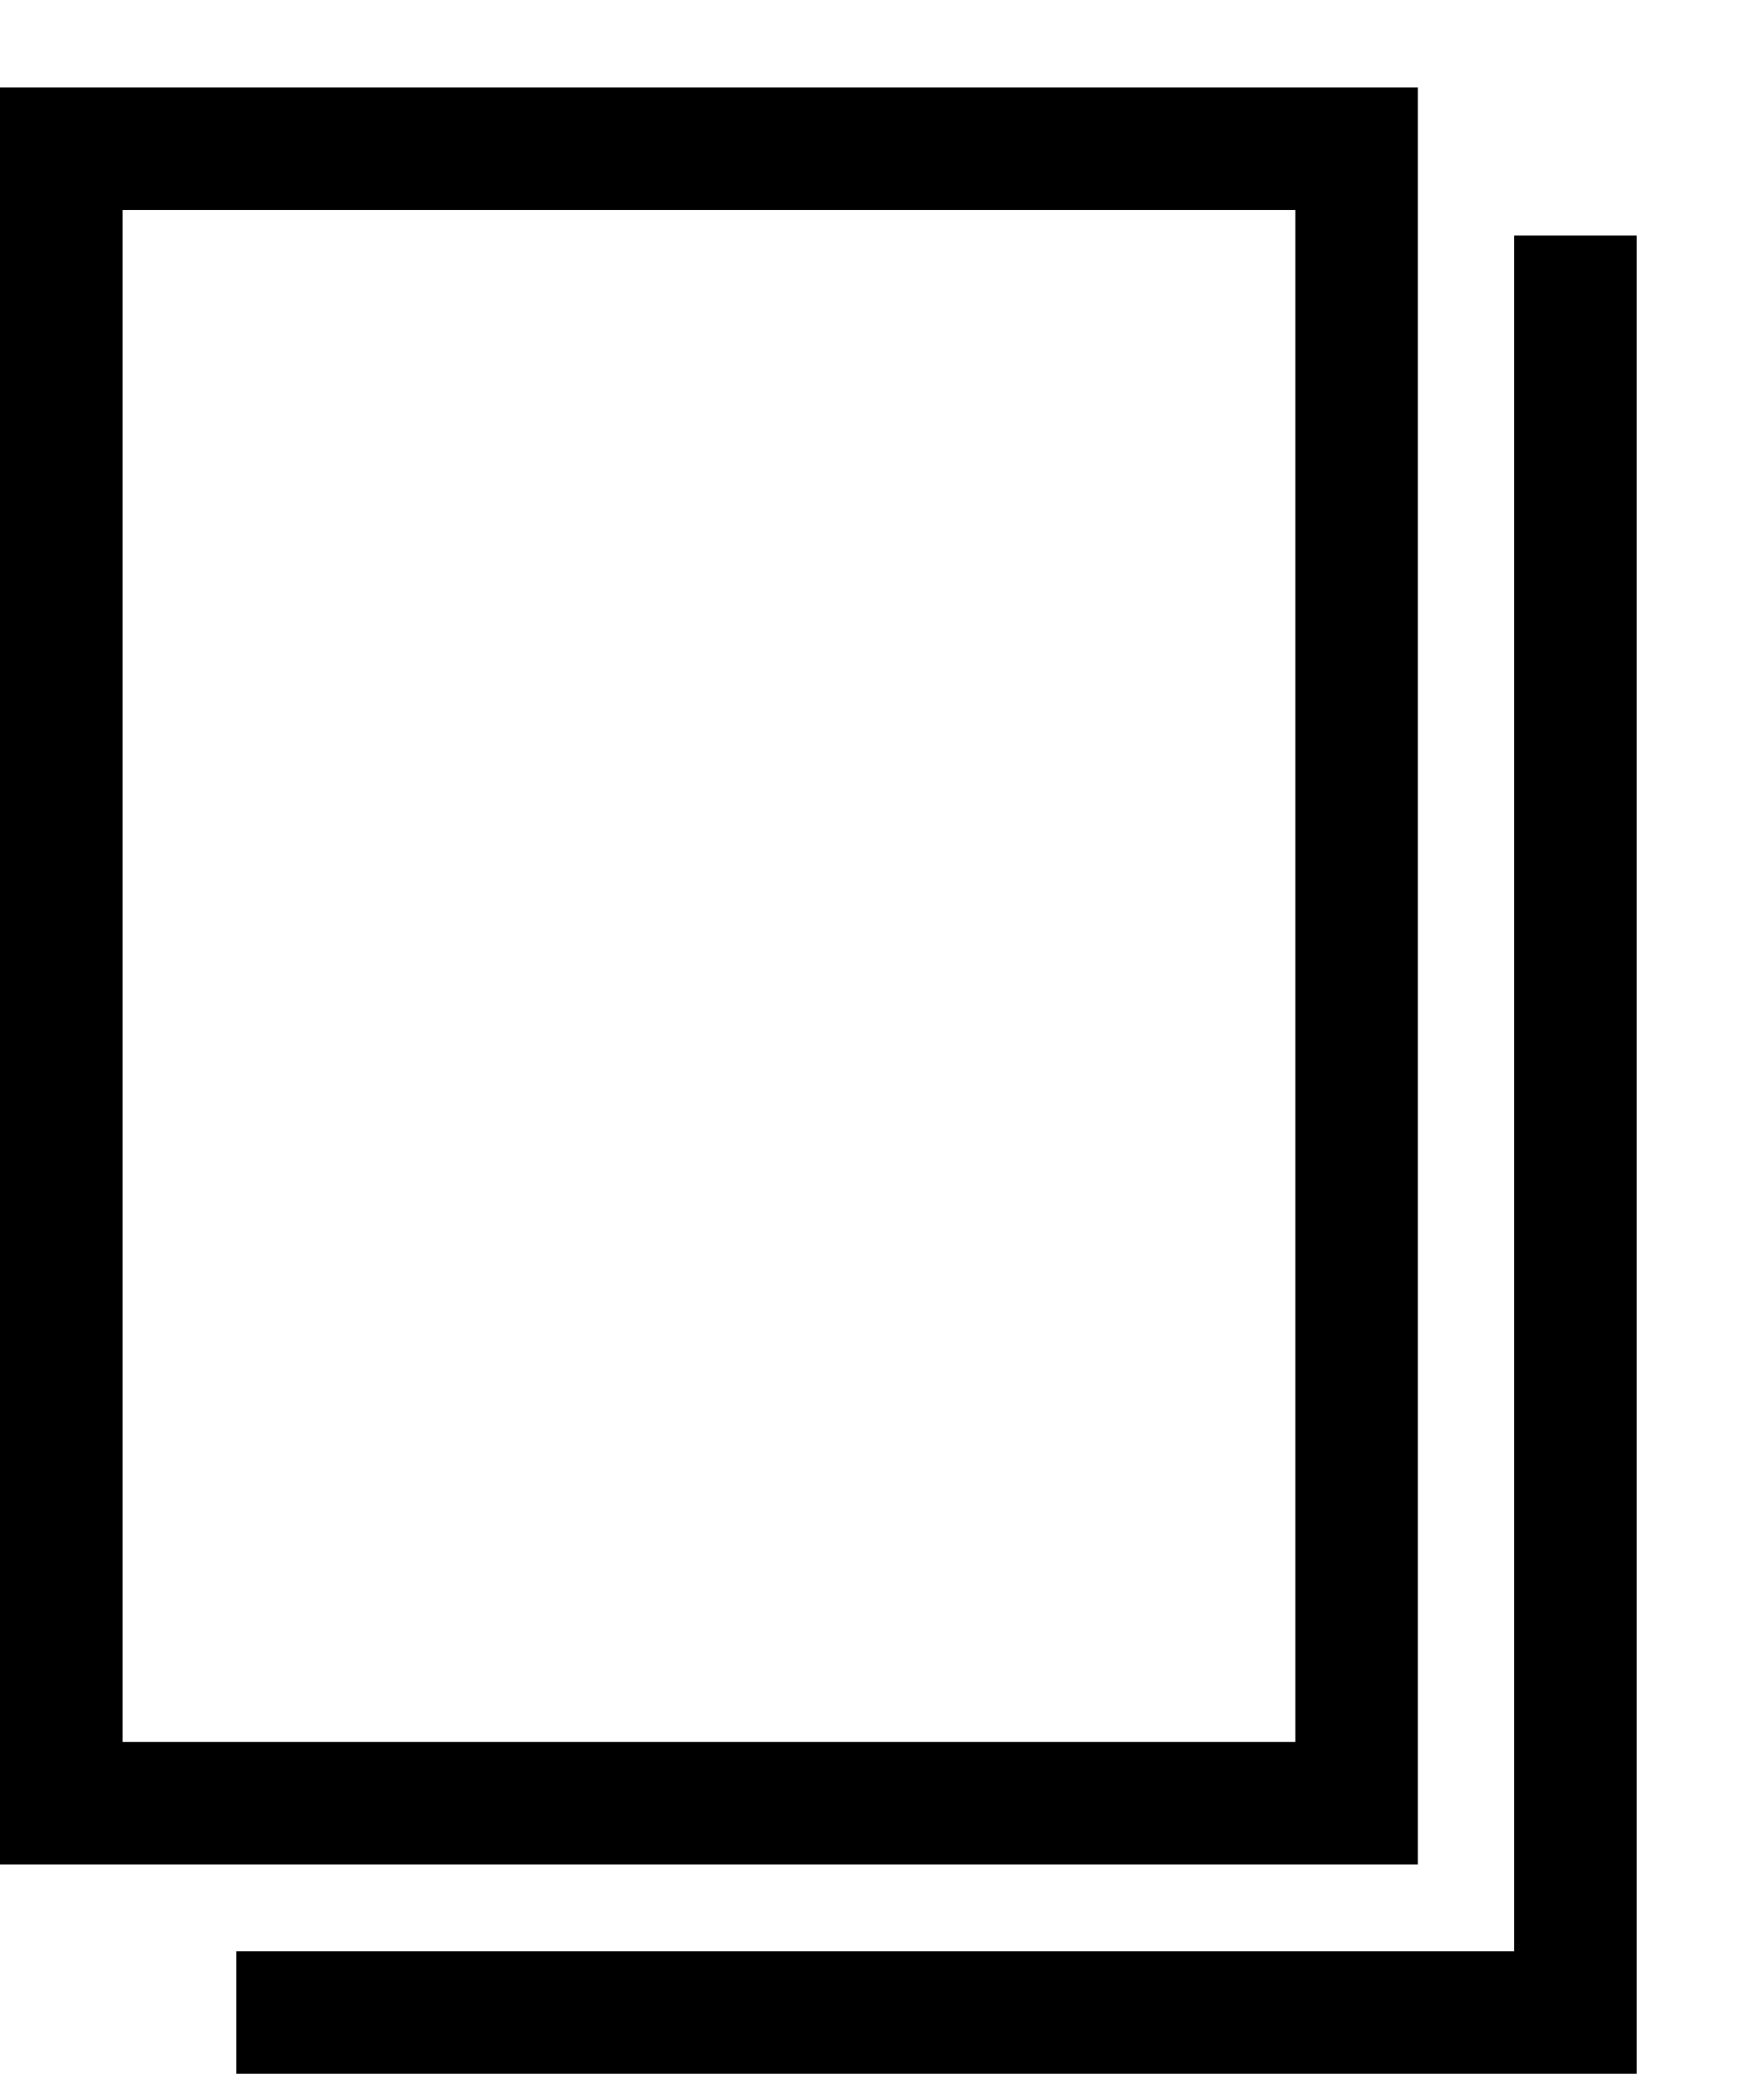
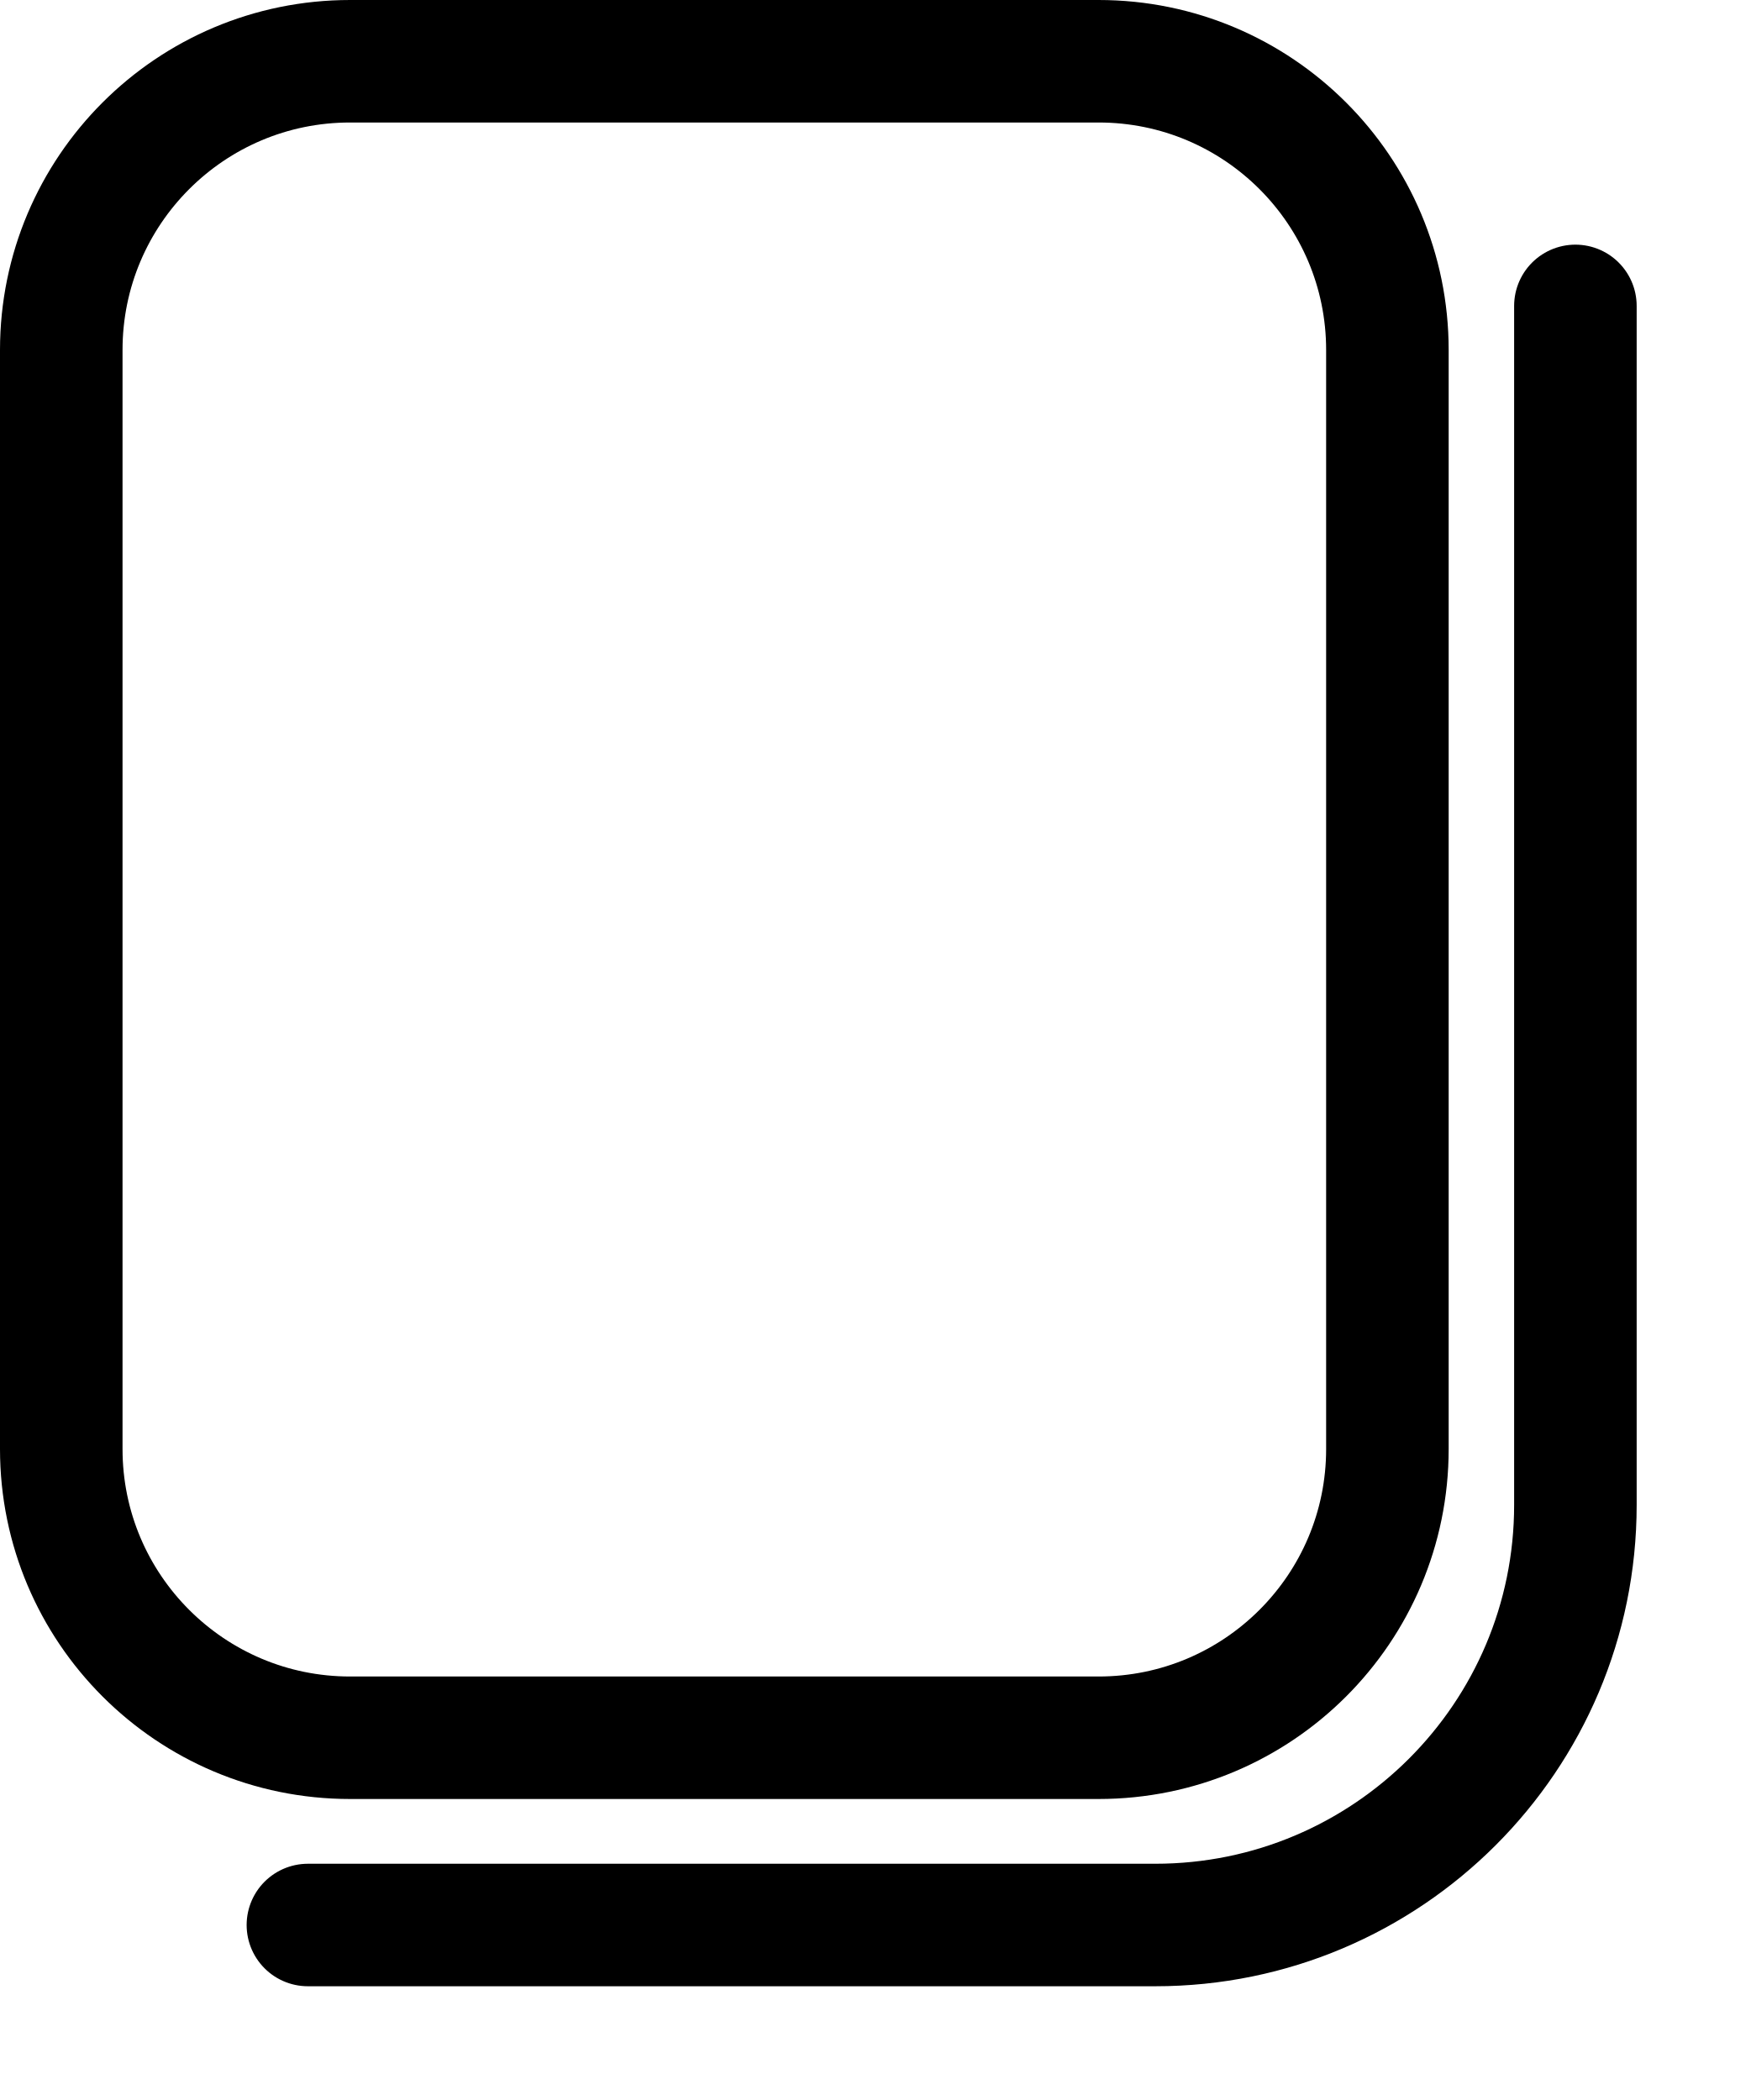
<svg xmlns="http://www.w3.org/2000/svg" width="10" height="12" viewBox="0 0 10 12" fill="none">
-   <path d="M9 1.346V11.5H1.35" stroke="black" stroke-width="0.7" />
-   <rect x="0.35" y="0.85" width="7.4" height="9.454" stroke="black" stroke-width="0.7" />
+   <path d="M9 1.748V8.6C9 9.925 7.925 11 6.6 11H1.759" stroke="black" stroke-width="0.7" stroke-linecap="round" />
+   <rect x="0.35" y="0.35" width="7.576" height="9.58" rx="1.65" stroke="black" stroke-width="0.7" />
</svg>
